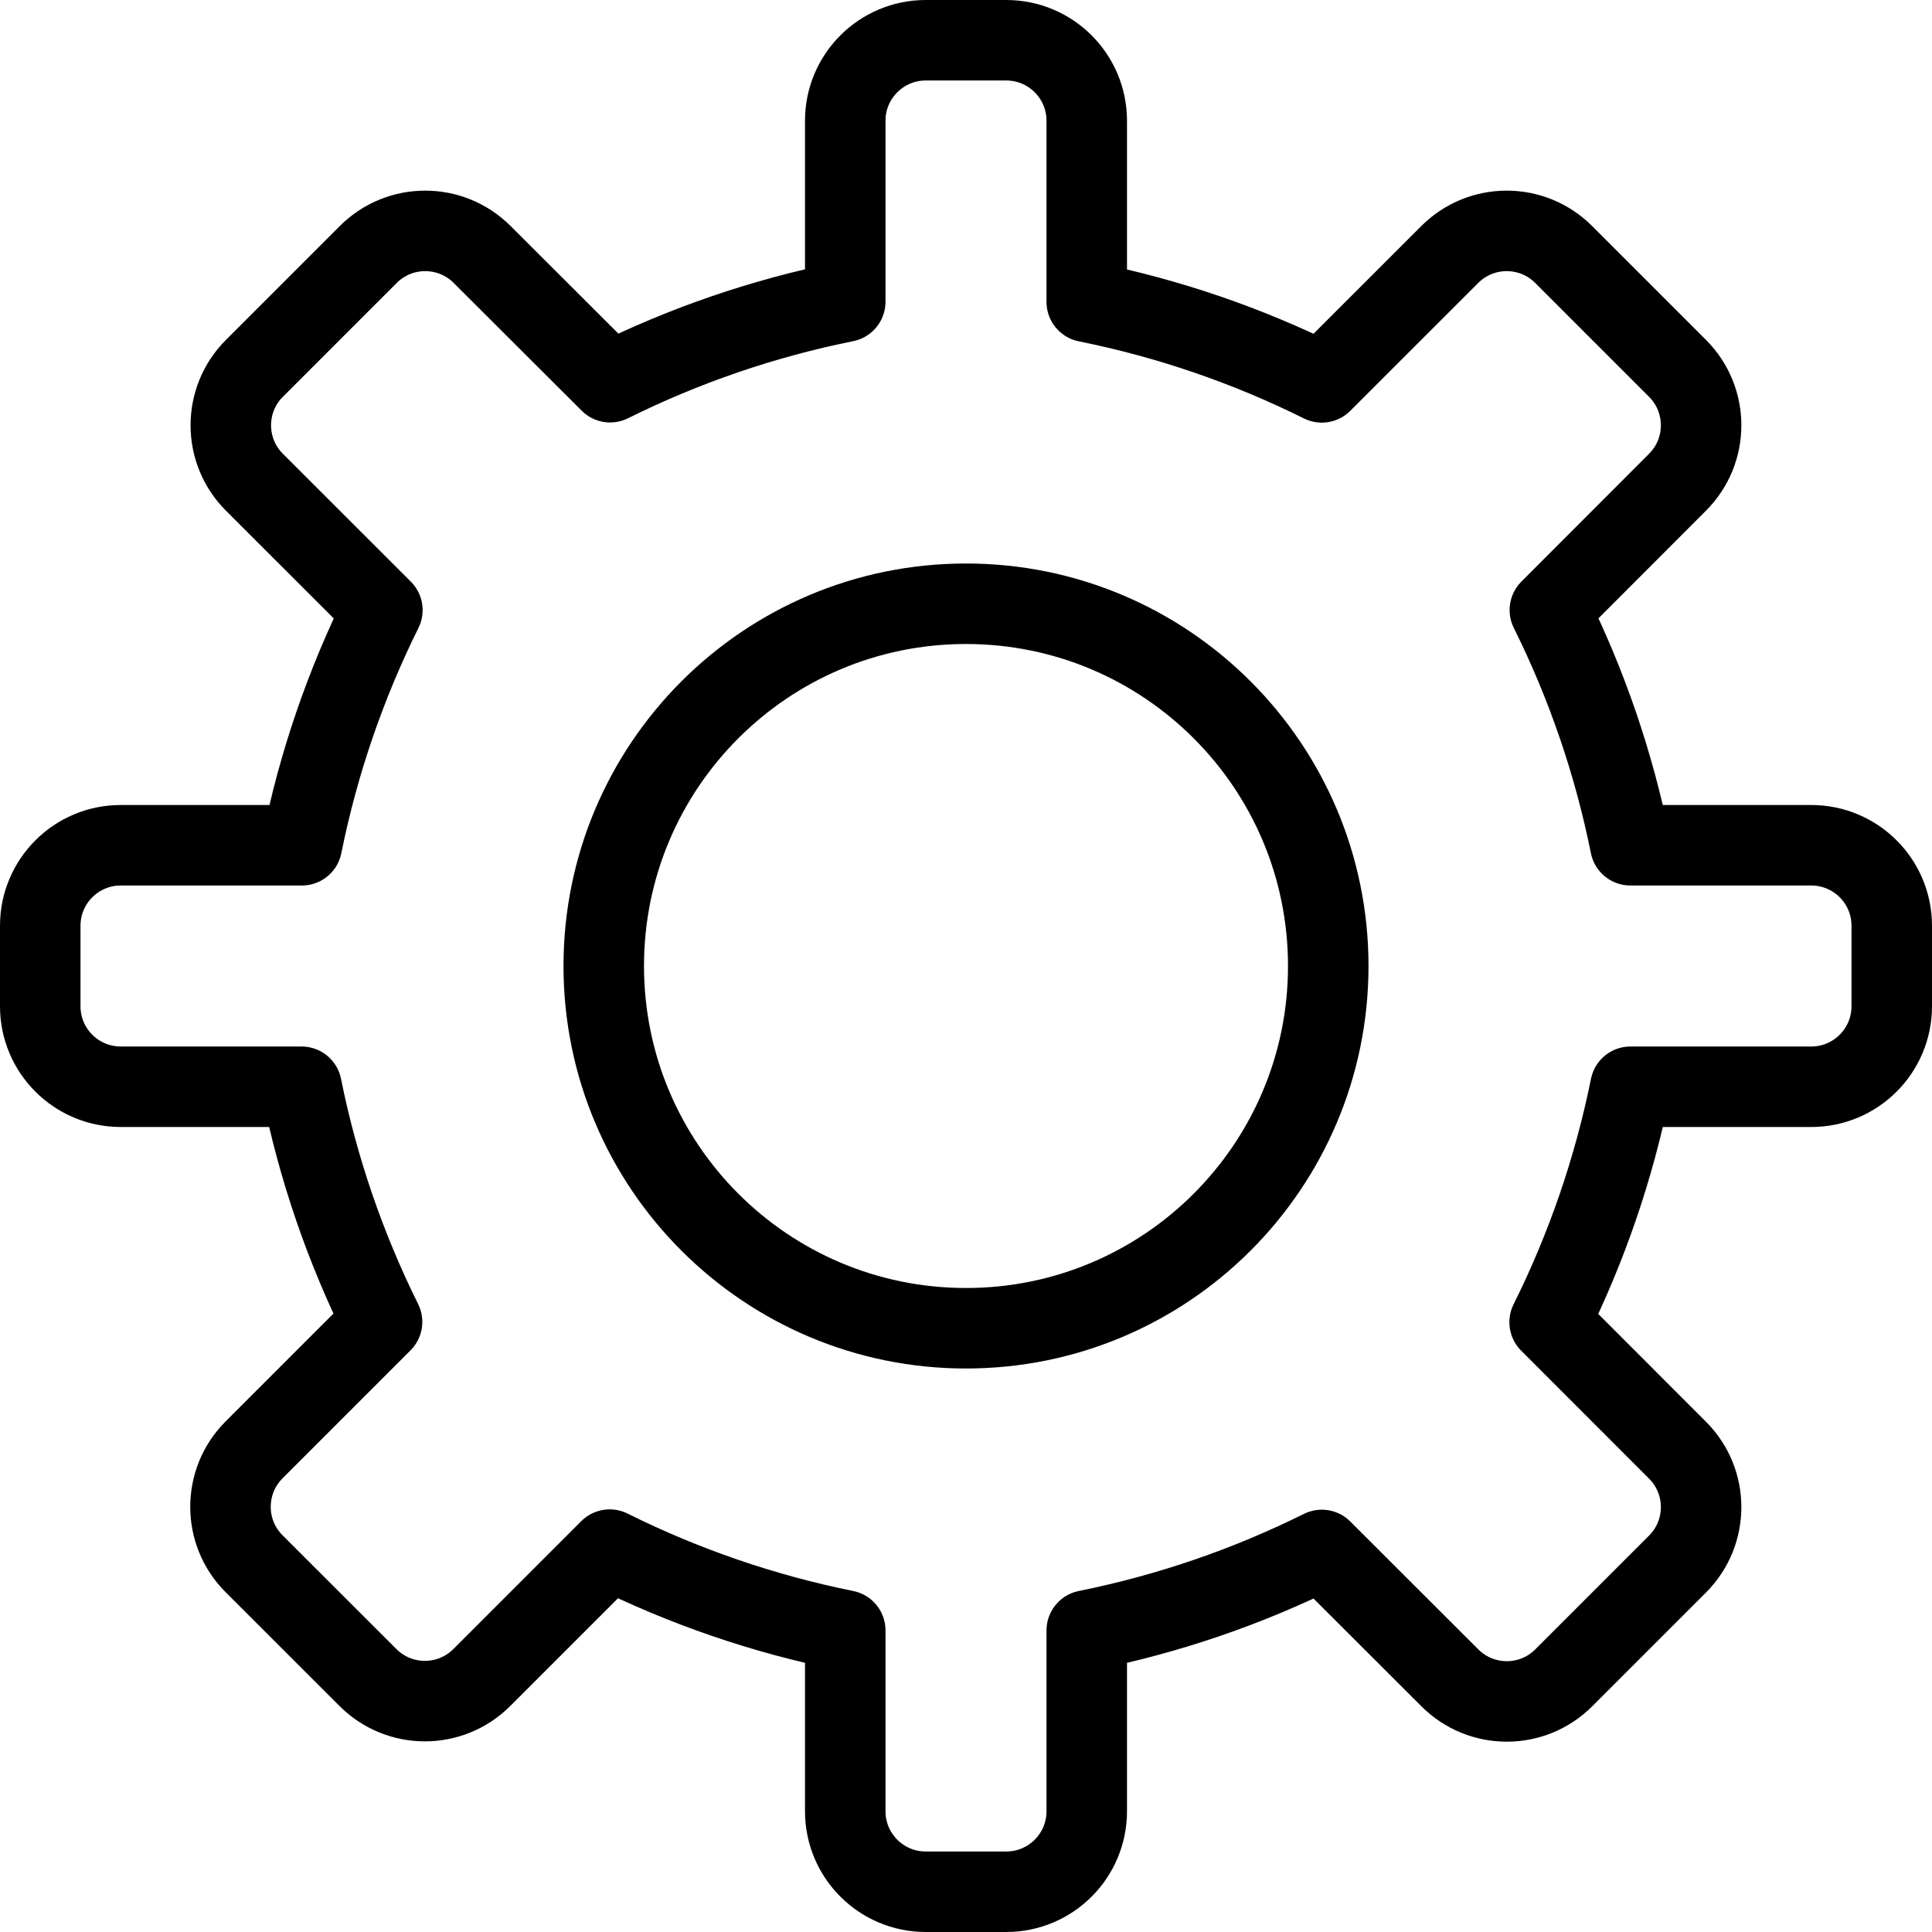
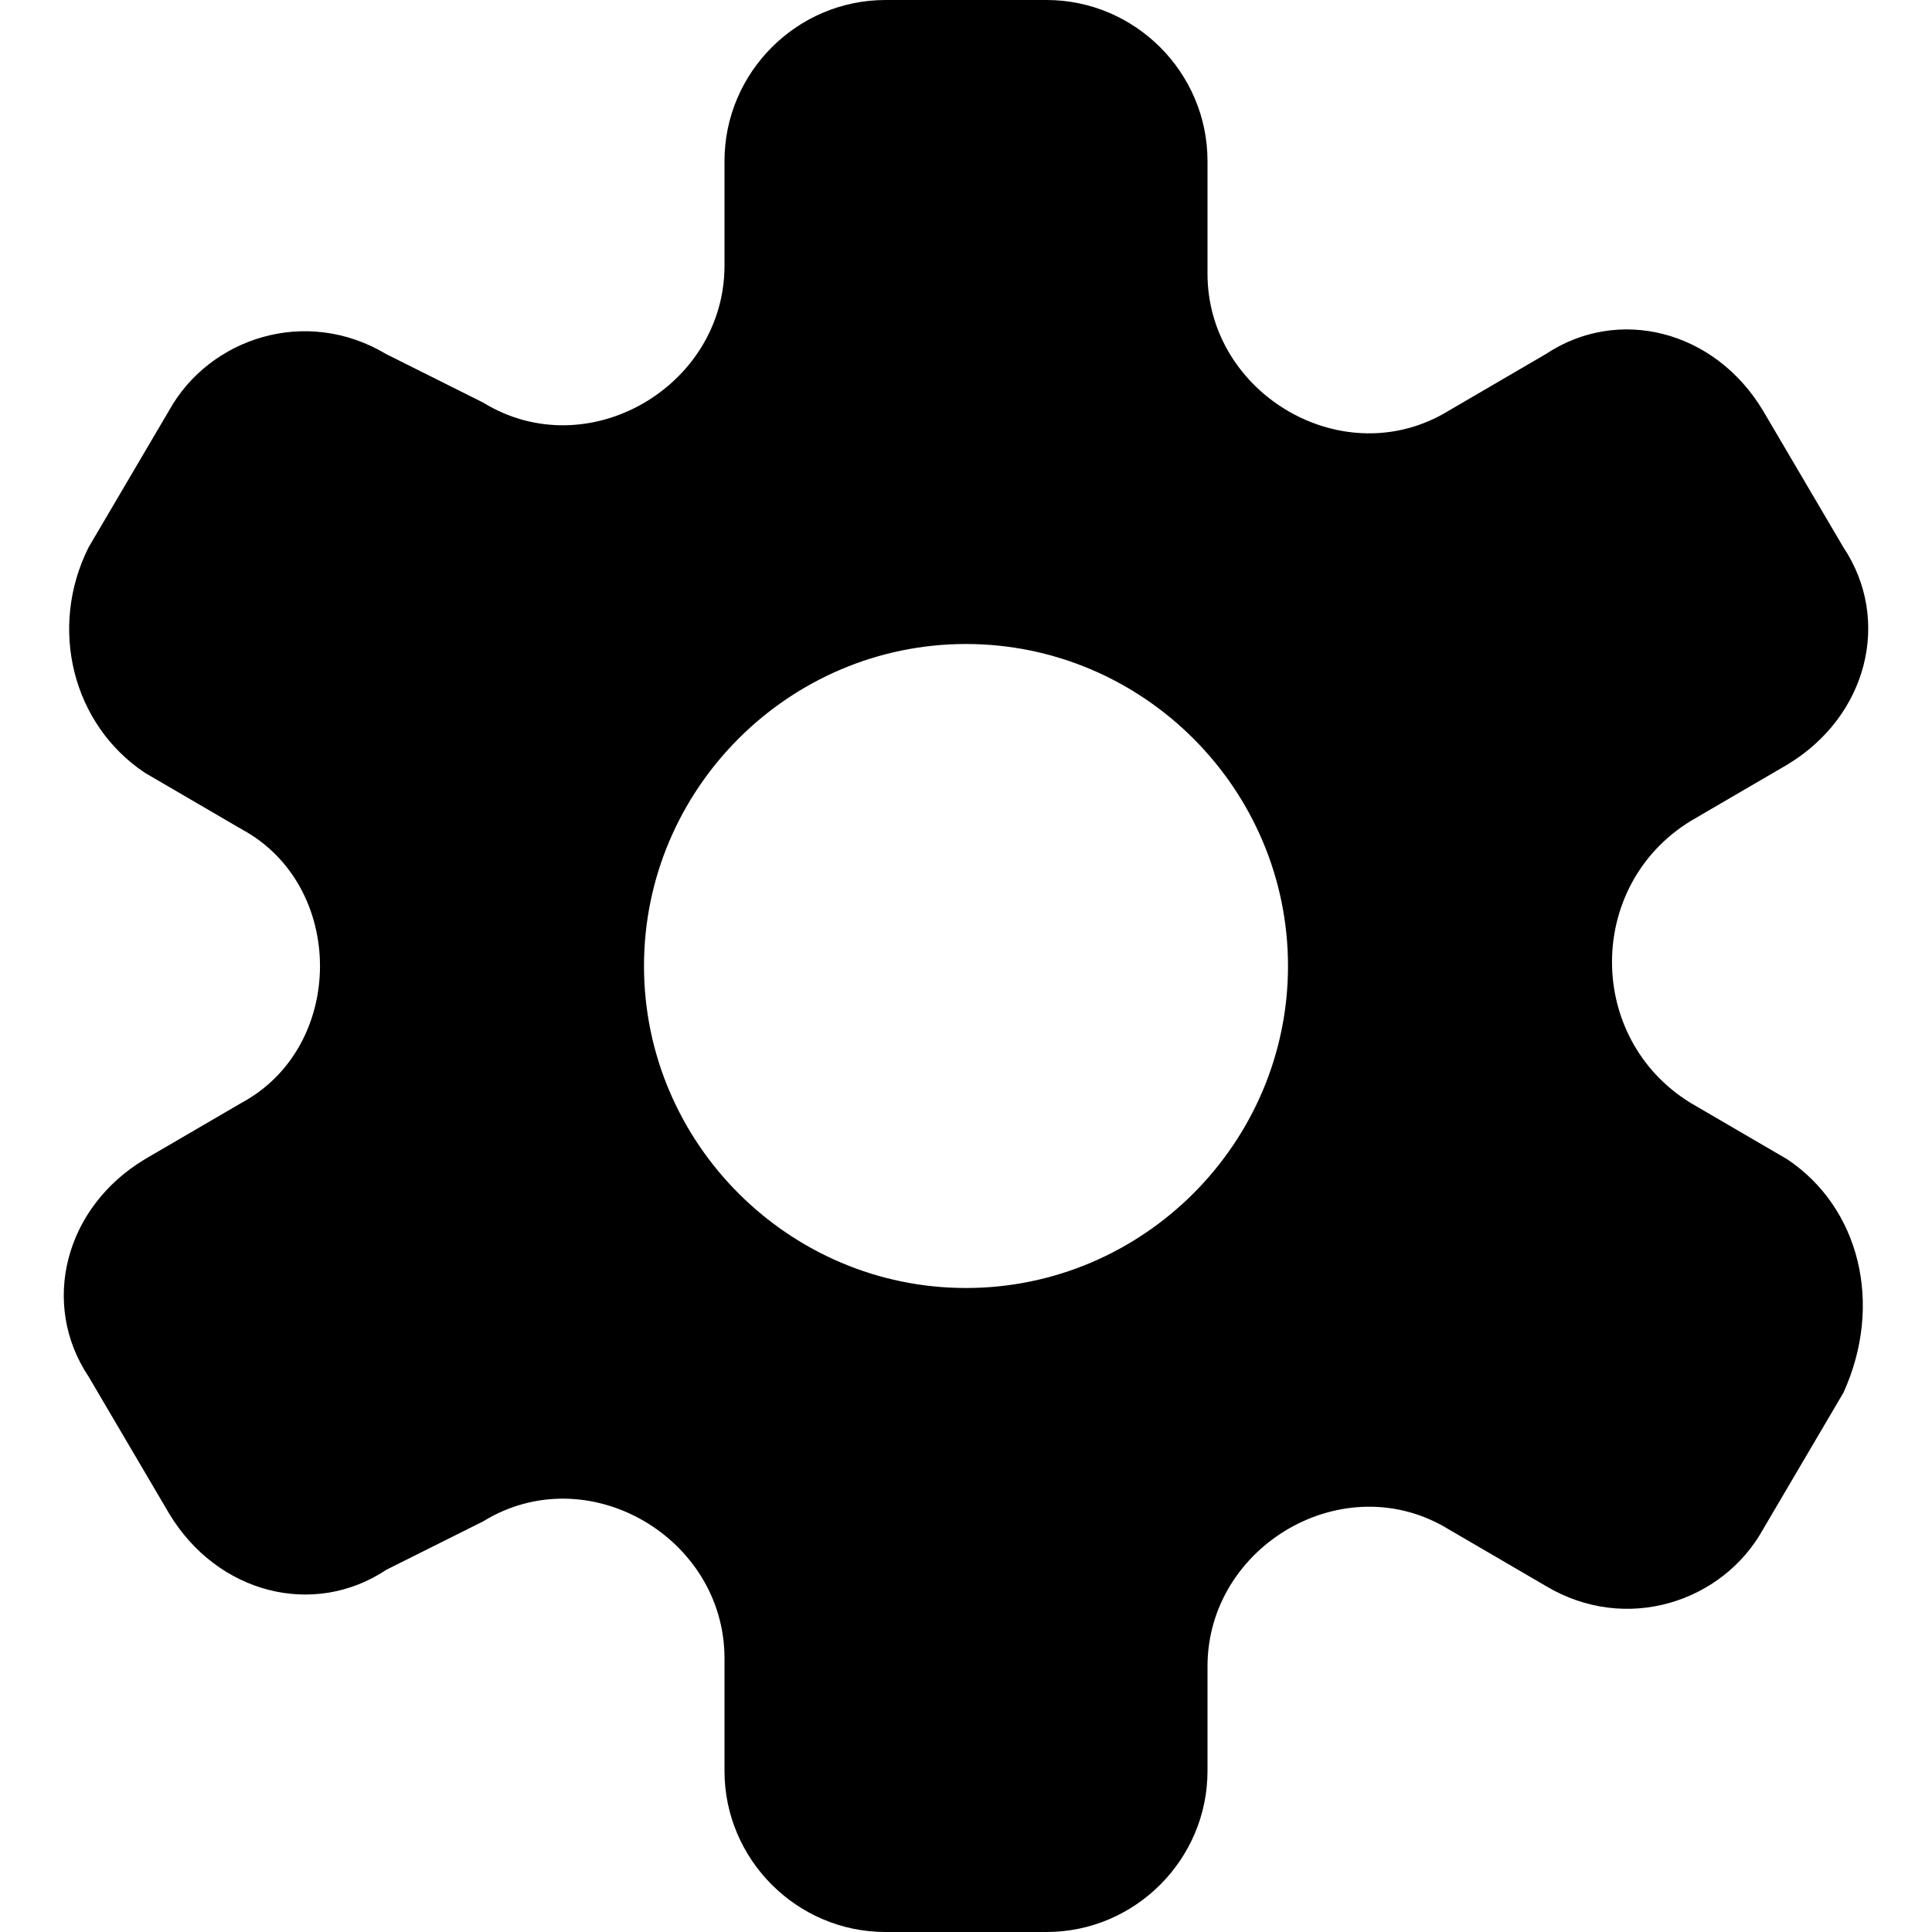
- <svg xmlns="http://www.w3.org/2000/svg" viewBox="0 0 24 24">
-   <defs>
-     <style>.a{fill:none;stroke:#000;stroke-linecap:round;stroke-linejoin:round;}</style>
-   </defs>
-   <path class="a" d="M20.254,13.5H22.5a1,1,0,0,0,1-1v-1a1,1,0,0,0-1-1H20.253a11.8,11.8,0,0,0-1-2.922L20.839,5.99a1,1,0,0,0,0-1.414L19.424,3.161a1,1,0,0,0-1.414,0L16.42,4.75a11.769,11.769,0,0,0-2.92-1V1.5a1,1,0,0,0-1-1h-1a1,1,0,0,0-1,1V3.748a11.777,11.777,0,0,0-2.921,1L5.989,3.161a1,1,0,0,0-1.414,0L3.16,4.576a1,1,0,0,0,0,1.414L4.75,7.579a11.821,11.821,0,0,0-1,2.921H1.5a1,1,0,0,0-1,1v1a1,1,0,0,0,1,1H3.746a11.821,11.821,0,0,0,1,2.921l-1.59,1.59a1,1,0,0,0,0,1.414l1.415,1.414a1,1,0,0,0,1.414,0l1.589-1.589A11.8,11.8,0,0,0,10.5,20.254V22.5a1,1,0,0,0,1,1h1a1,1,0,0,0,1-1V20.254a11.8,11.8,0,0,0,2.92-1l1.591,1.589a1,1,0,0,0,1.414,0l1.414-1.414a1,1,0,0,0,0-1.414l-1.589-1.59A11.821,11.821,0,0,0,20.254,13.5Z" />
-   <circle class="a" cx="12" cy="12" r="4.5" />
+ <svg xmlns="http://www.w3.org/2000/svg" style="enable-background:new 0 0 24 24;" version="1.1" viewBox="0 0 24 24" xml:space="preserve">
+   <g id="info" />
+   <g id="icons">
+     <path d="M22.2,14.4L21,13.7c-1.3-0.8-1.3-2.7,0-3.5l1.2-0.7c1-0.6,1.3-1.8,0.7-2.7l-1-1.7c-0.6-1-1.8-1.3-2.7-0.7   L18,5.1c-1.3,0.8-3-0.2-3-1.7V2c0-1.1-0.9-2-2-2h-2C9.9,0,9,0.9,9,2v1.3c0,1.5-1.7,2.5-3,1.7L4.8,4.4c-1-0.6-2.2-0.2-2.7,0.7   l-1,1.7C0.6,7.8,0.9,9,1.8,9.6L3,10.3C4.3,11,4.3,13,3,13.7l-1.2,0.7c-1,0.6-1.3,1.8-0.7,2.7l1,1.7c0.6,1,1.8,1.3,2.7,0.7L6,18.9   c1.3-0.8,3,0.2,3,1.7V22c0,1.1,0.9,2,2,2h2c1.1,0,2-0.9,2-2v-1.3c0-1.5,1.7-2.5,3-1.7l1.2,0.7c1,0.6,2.2,0.2,2.7-0.7l1-1.7   C23.4,16.2,23.1,15,22.2,14.4z M12,16c-2.2,0-4-1.8-4-4c0-2.2,1.8-4,4-4s4,1.8,4,4C16,14.2,14.2,16,12,16z" id="settings" />
+   </g>
</svg>
